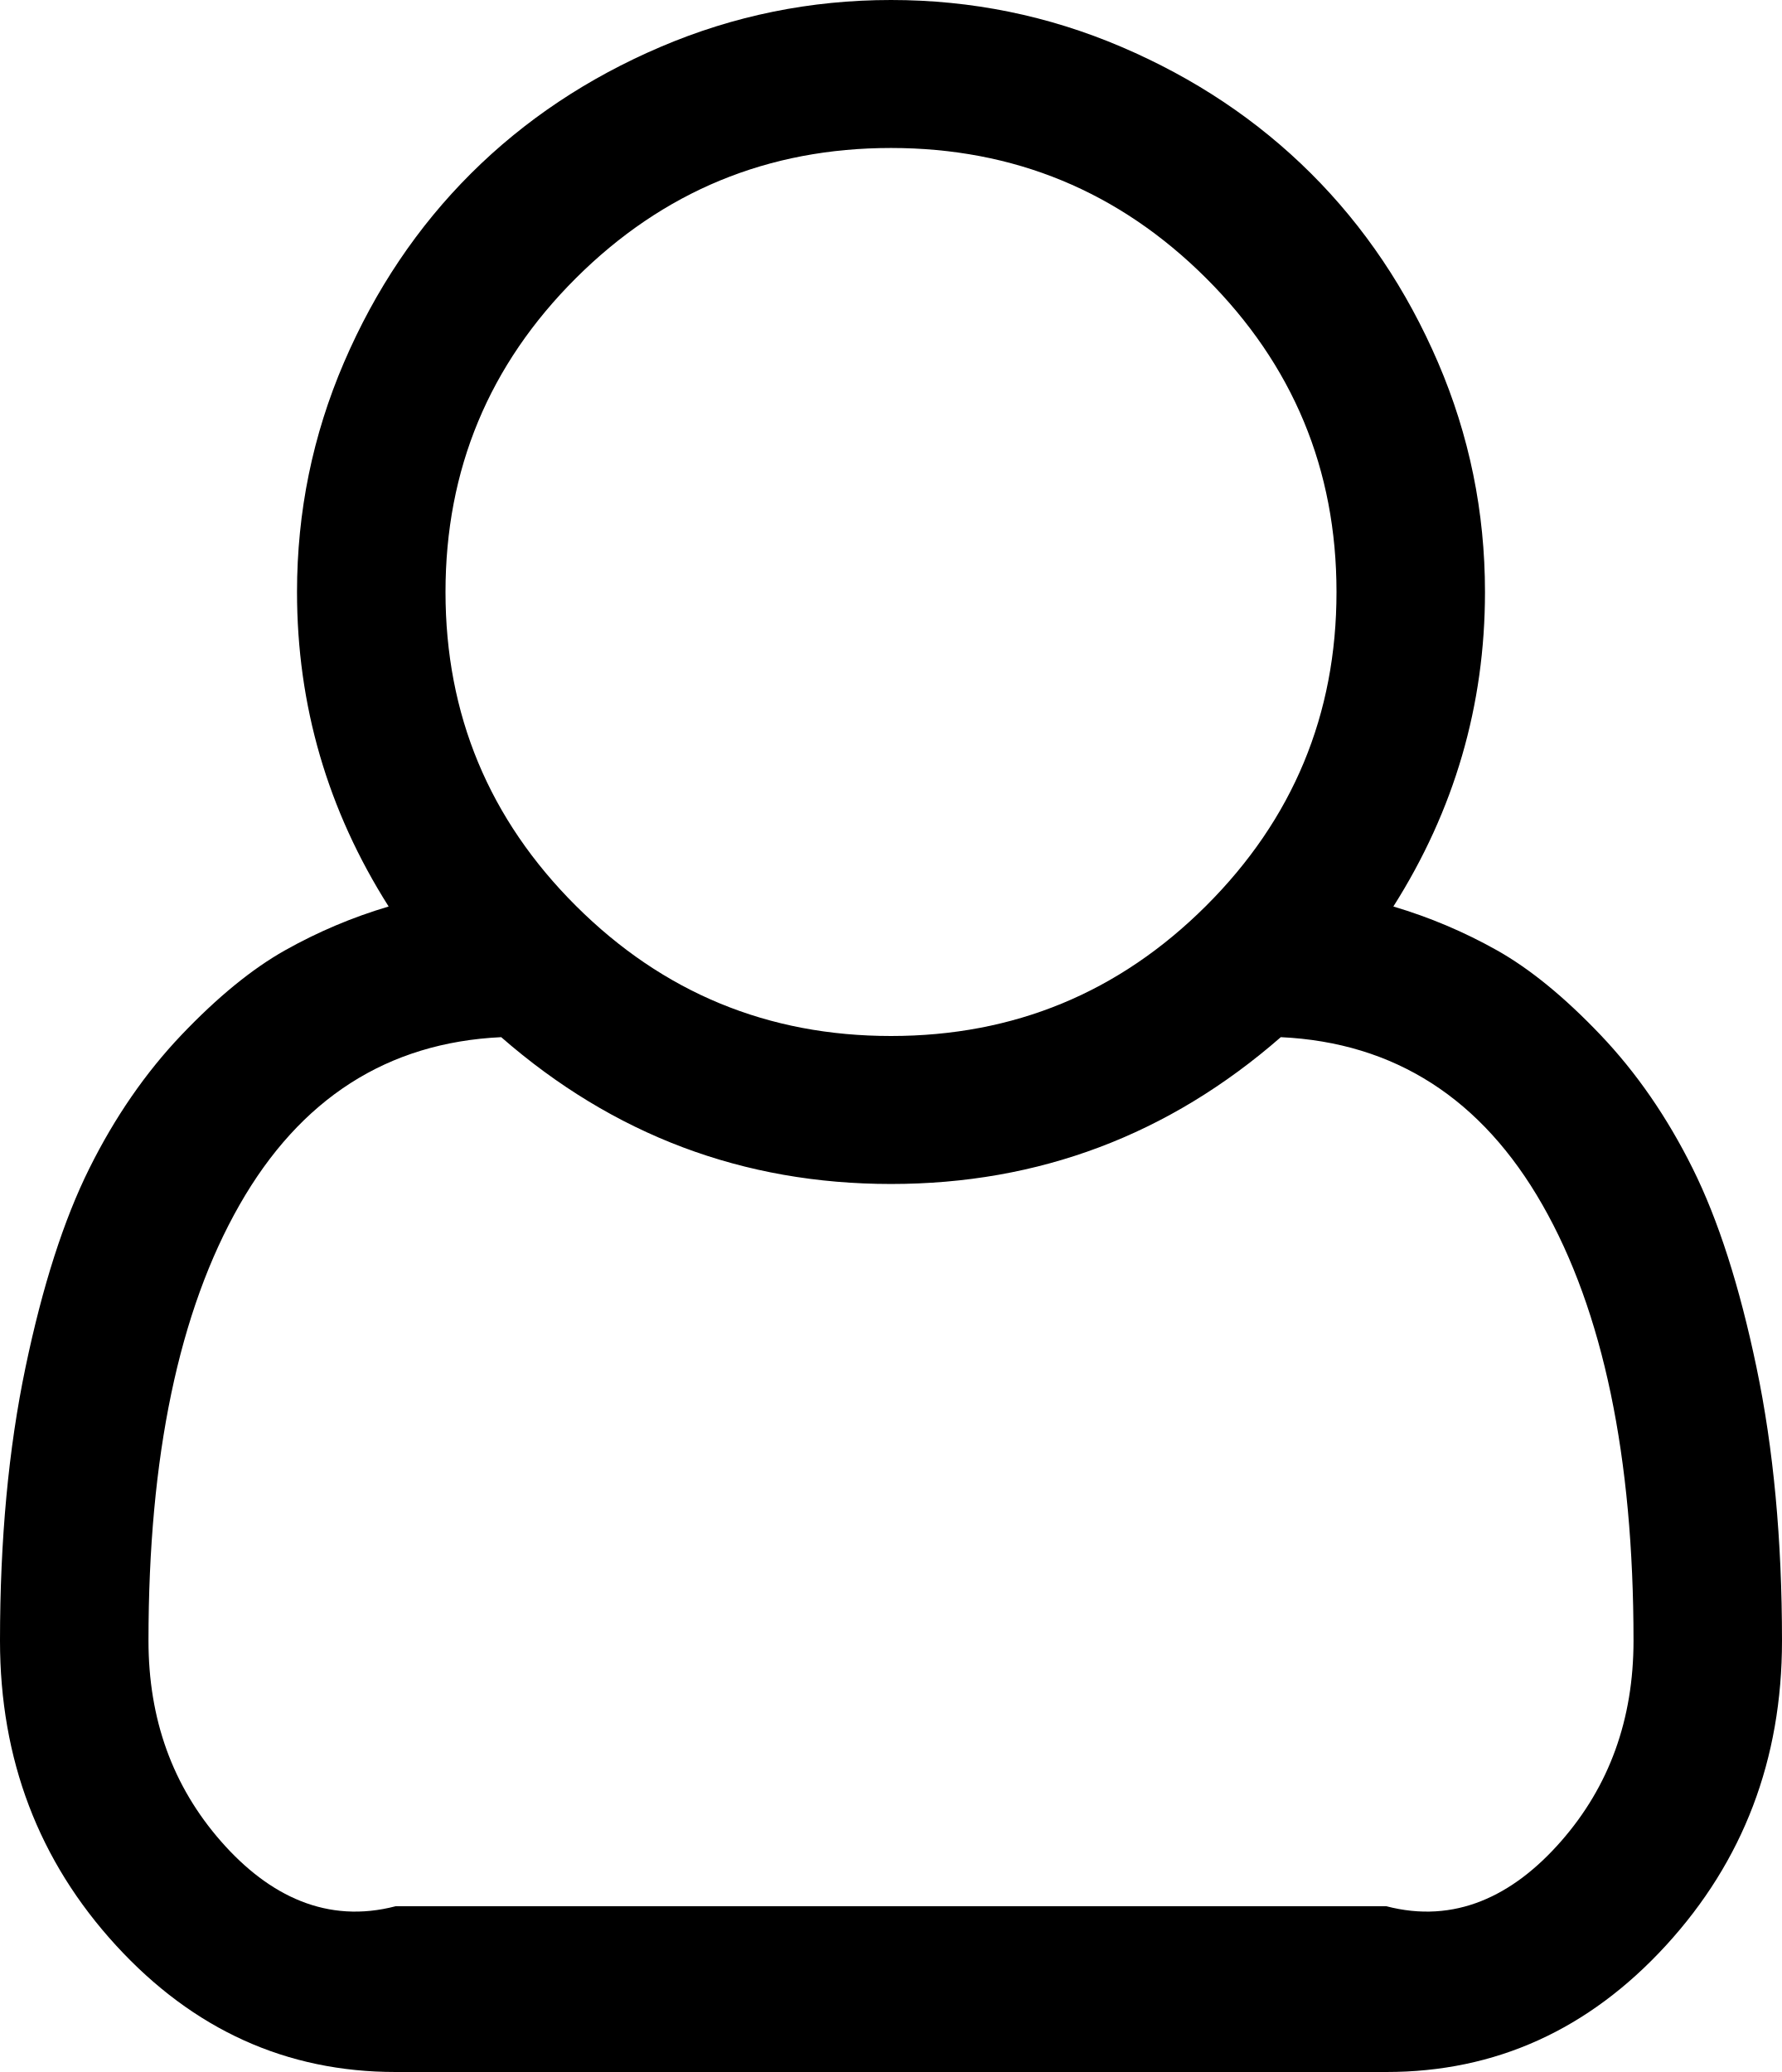
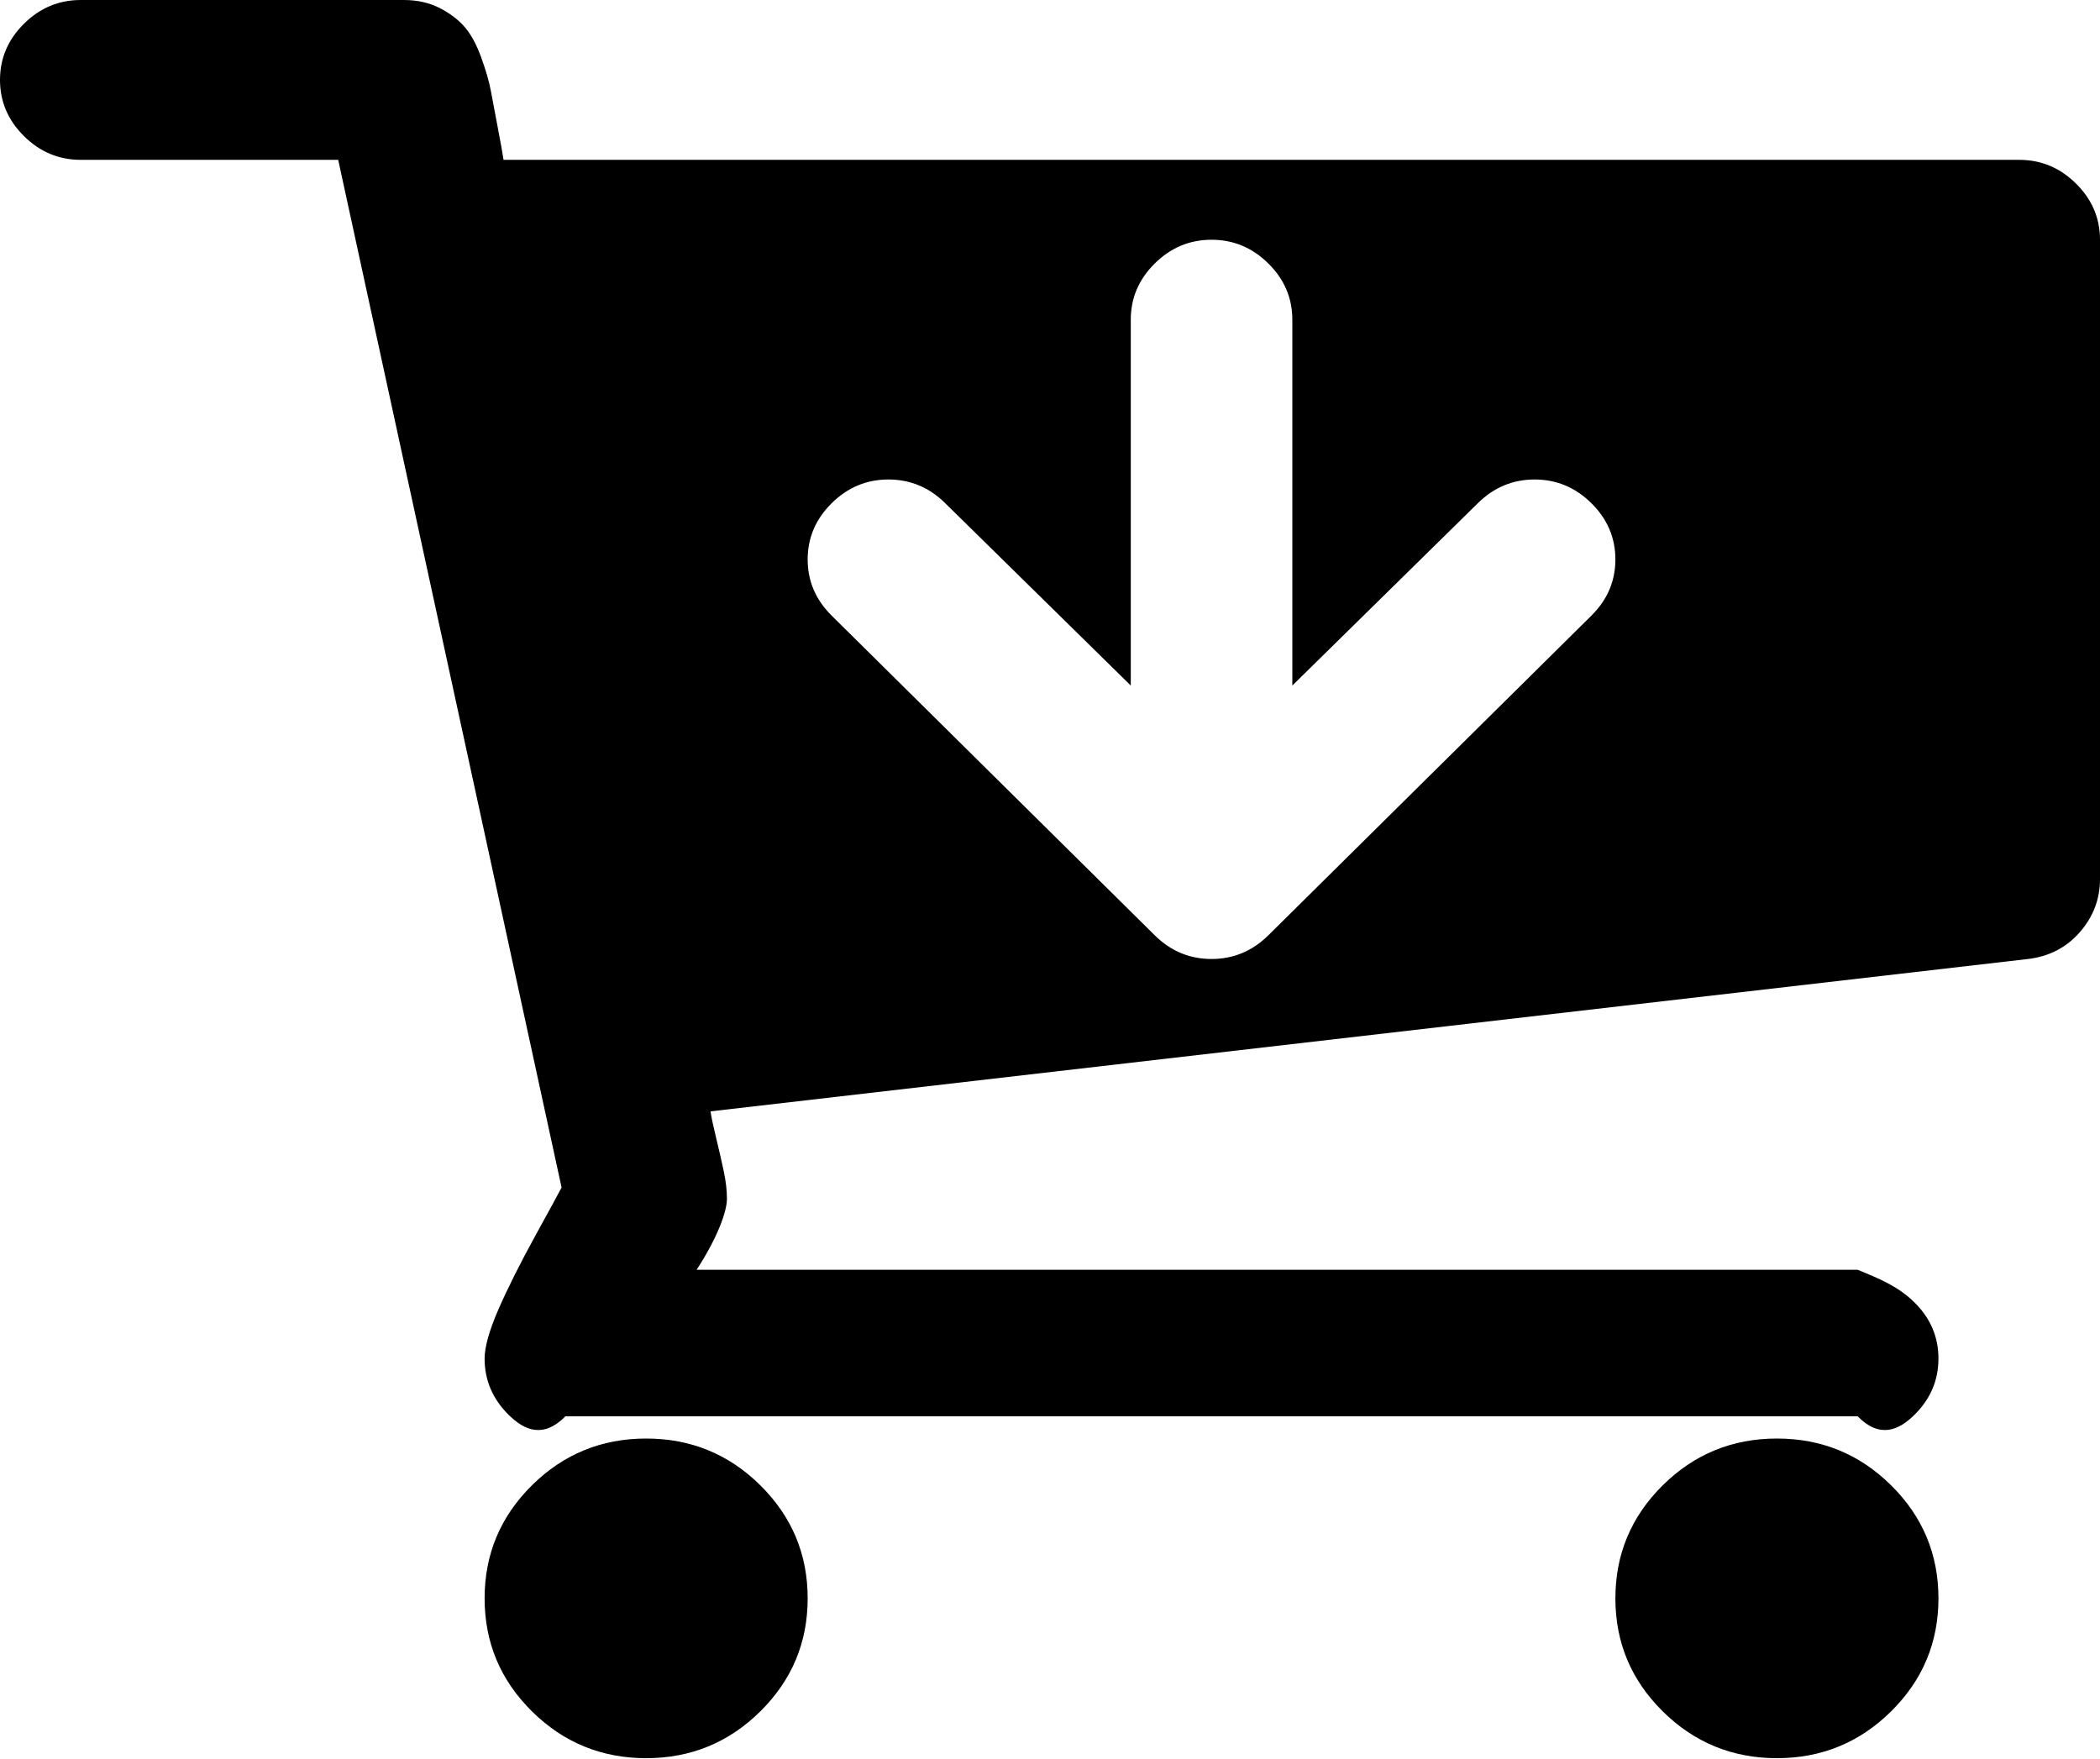
- <svg xmlns="http://www.w3.org/2000/svg" version="1.1" width="43px" height="50px">
-   <g transform="matrix(1 0 0 1 -250 -325 )">
-     <path d="M 35.833 14.286  C 35.833 17.02  35.096 19.55  33.622 21.875  C 34.499 22.135  35.334 22.489  36.127 22.935  C 36.92 23.382  37.751 24.061  38.619 24.972  C 39.487 25.884  40.229 26.958  40.844 28.195  C 41.46 29.432  41.974 31.031  42.384 32.994  C 42.795 34.956  43 37.156  43 39.593  C 43 42.457  42.067 44.908  40.201 46.945  C 38.334 48.982  36.085 50  33.454 50  L 9.546 50  C 6.915 50  4.666 48.982  2.799 46.945  C 0.933 44.908  0 42.457  0 39.593  C 0 37.156  0.205 34.956  0.616 32.994  C 1.026 31.031  1.54 29.432  2.156 28.195  C 2.771 26.958  3.513 25.884  4.381 24.972  C 5.249 24.061  6.08 23.382  6.873 22.935  C 7.666 22.489  8.501 22.135  9.378 21.875  C 7.904 19.55  7.167 17.02  7.167 14.286  C 7.167 12.351  7.545 10.505  8.3 8.747  C 9.056 6.989  10.078 5.469  11.366 4.185  C 12.654 2.902  14.179 1.883  15.943 1.13  C 17.707 0.377  19.559 0  21.5 0  C 23.441 0  25.293 0.377  27.057 1.13  C 28.821 1.883  30.346 2.902  31.634 4.185  C 32.922 5.469  33.944 6.989  34.7 8.747  C 35.455 10.505  35.833 12.351  35.833 14.286  Z M 29.101 6.71  C 27.001 4.618  24.467 3.571  21.5 3.571  C 18.533 3.571  15.999 4.618  13.899 6.71  C 11.8 8.803  10.75 11.328  10.75 14.286  C 10.75 17.243  11.8 19.768  13.899 21.861  C 15.999 23.954  18.533 25  21.5 25  C 24.467 25  27.001 23.954  29.101 21.861  C 31.2 19.768  32.25 17.243  32.25 14.286  C 32.25 11.328  31.2 8.803  29.101 6.71  Z M 9.546 46  L 33.454 46  C 35.096 46.429  36.501 45.764  37.667 44.434  C 38.833 43.104  39.417 41.49  39.417 39.593  C 39.417 35.147  38.684 31.641  37.219 29.074  C 35.754 26.507  33.65 25.158  30.906 25.028  C 28.2 27.39  25.065 28.571  21.5 28.571  C 17.935 28.571  14.8 27.39  12.094 25.028  C 9.35 25.158  7.246 26.507  5.781 29.074  C 4.316 31.641  3.583 35.147  3.583 39.593  C 3.583 41.49  4.167 43.104  5.333 44.434  C 6.499 45.764  7.904 46.429  9.546 46  Z " fill-rule="nonzero" fill="#000000" stroke="none" transform="matrix(1 0 0 1 250 325 )" />
+ <svg xmlns="http://www.w3.org/2000/svg" version="1.1" width="43px" height="36px">
+   <g transform="matrix(1 0 0 1 -250 -831 )">
+     <path d="M 32.586 12.605  C 32.913 12.281  33.077 11.898  33.077 11.455  C 33.077 11.011  32.913 10.628  32.586 10.304  C 32.259 9.98  31.871 9.818  31.423 9.818  C 30.975 9.818  30.588 9.98  30.26 10.304  L 26.462 14.037  L 26.462 6.545  C 26.462 6.102  26.298 5.719  25.971 5.395  C 25.643 5.071  25.256 4.909  24.808 4.909  C 24.36 4.909  23.972 5.071  23.645 5.395  C 23.318 5.719  23.154 6.102  23.154 6.545  L 23.154 14.037  L 19.355 10.304  C 19.028 9.98  18.64 9.818  18.192 9.818  C 17.744 9.818  17.357 9.98  17.029 10.304  C 16.702 10.628  16.538 11.011  16.538 11.455  C 16.538 11.898  16.702 12.281  17.029 12.605  L 23.645 19.151  C 23.972 19.474  24.36 19.636  24.808 19.636  C 25.256 19.636  25.643 19.474  25.971 19.151  L 32.586 12.605  Z M 15.569 30.413  C 16.215 31.053  16.538 31.824  16.538 32.727  C 16.538 33.631  16.215 34.402  15.569 35.041  C 14.923 35.68  14.144 36  13.231 36  C 12.318 36  11.538 35.68  10.892 35.041  C 10.246 34.402  9.923 33.631  9.923 32.727  C 9.923 31.824  10.246 31.053  10.892 30.413  C 11.538 29.774  12.318 29.455  13.231 29.455  C 14.144 29.455  14.923 29.774  15.569 30.413  Z M 38.723 30.413  C 39.369 31.053  39.692 31.824  39.692 32.727  C 39.692 33.631  39.369 34.402  38.723 35.041  C 38.077 35.68  37.298 36  36.385 36  C 35.472 36  34.692 35.68  34.046 35.041  C 33.4 34.402  33.077 33.631  33.077 32.727  C 33.077 31.824  33.4 31.053  34.046 30.413  C 34.692 29.774  35.472 29.455  36.385 29.455  C 37.298 29.455  38.077 29.774  38.723 30.413  Z M 42.509 3.759  C 42.836 4.082  43 4.466  43 4.909  L 43 18  C 43 18.409  42.862 18.771  42.587 19.087  C 42.311 19.402  41.958 19.585  41.527 19.636  L 14.549 22.756  C 14.566 22.875  14.605 23.058  14.665 23.305  C 14.725 23.553  14.777 23.778  14.82 23.983  C 14.863 24.188  14.885 24.375  14.885 24.545  C 14.885 24.818  14.678 25.364  14.264 26  L 38.038 26  C 38.486 26.182  38.874 26.344  39.201 26.668  C 39.529 26.991  39.692 27.375  39.692 27.818  C 39.692 28.261  39.529 28.645  39.201 28.969  C 38.874 29.293  38.486 29.455  38.038 29  L 11.577 29  C 11.129 29.455  10.741 29.293  10.414 28.969  C 10.087 28.645  9.923 28.261  9.923 27.818  C 9.923 27.58  10.018 27.243  10.207 26.808  C 10.397 26.374  10.651 25.866  10.97 25.287  C 11.288 24.707  11.465 24.384  11.499 24.315  L 6.925 3.273  L 1.654 3.273  C 1.206 3.273  0.818 3.111  0.491 2.787  C 0.164 2.463  0 2.08  0 1.636  C 0 1.193  0.164 0.81  0.491 0.486  C 0.818 0.162  1.206 0  1.654 0  L 8.269 0  C 8.545 0  8.79 0.055  9.006 0.166  C 9.221 0.277  9.393 0.409  9.523 0.562  C 9.652 0.716  9.764 0.925  9.858 1.189  C 9.953 1.453  10.018 1.679  10.052 1.866  C 10.087 2.054  10.134 2.305  10.194 2.621  C 10.255 2.936  10.293 3.153  10.311 3.273  L 41.346 3.273  C 41.794 3.273  42.182 3.435  42.509 3.759  Z " fill-rule="nonzero" fill="#000000" stroke="none" transform="matrix(1 0 0 1 250 831 )" />
  </g>
</svg>
